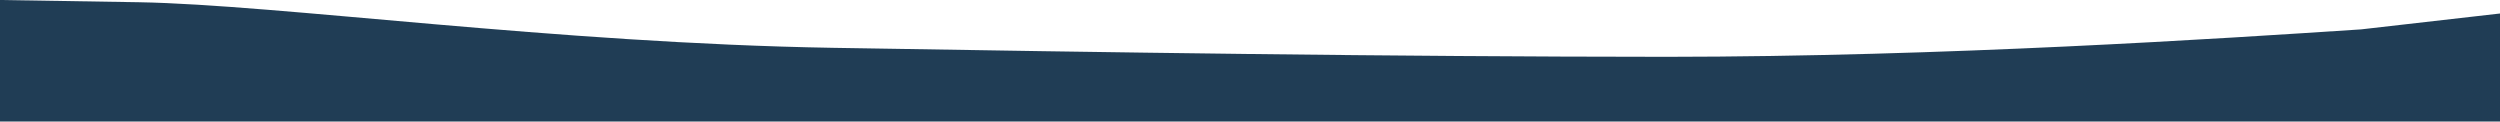
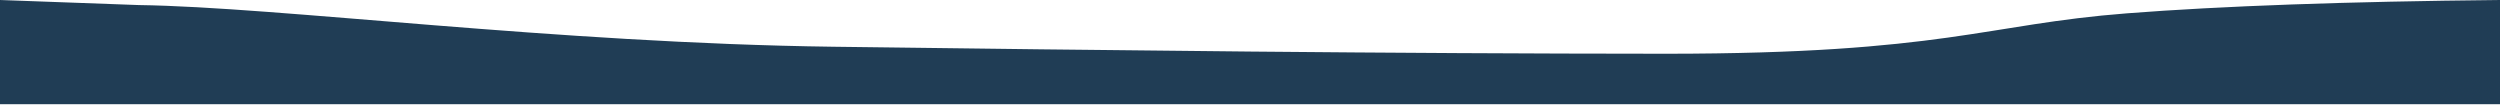
- <svg xmlns="http://www.w3.org/2000/svg" width="1440px" height="70px" viewBox="0 0 1440 70" version="1.1">
+ <svg xmlns="http://www.w3.org/2000/svg" width="1440px" height="60px" viewBox="0 0 1440 60" version="1.1">
  <g id="Page-1" stroke="none" stroke-width="1" fill="none" fill-rule="evenodd">
-     <g id="vector_footer" fill="#203D55" fill-rule="nonzero">
-       <path d="M0,0 L80,1.288 C160,2.674 320,24.876 480,27.549 C640,30.223 800,32.653 960,32.726 C1120,32.653 1278.57,22.28 1360,16.92 L1440,7.778 L1440,70 L1360,70 C1280,70 1120,70 960,70 C800,70 640,70 480,70 C320,70 160,70 80,70 L0,70 L0,0 Z" id="Path" />
+     <g id="Artboard-Copy" fill="#203D55" fill-rule="nonzero">
+       <g id="vector_footer">
+         <path d="M0,0 L80,2.918 C160,3.998 320,24.838 480,26.921 C640,29.005 800,30.899 960,30.956 C1120,30.899 1143.384,14.005 1225.244,7.666 C1279.818,3.44 1351.403,0.885 1440,0 C1440,1.578 1440,7.198 1440,16.861 C1440,26.523 1440,40.903 1440,60 L1360,60 C1280,60 1120,60 960,60 C800,60 640,60 480,60 C320,60 160,60 80,60 L0,60 L0,0 Z" id="Path" />
+       </g>
    </g>
  </g>
</svg>
